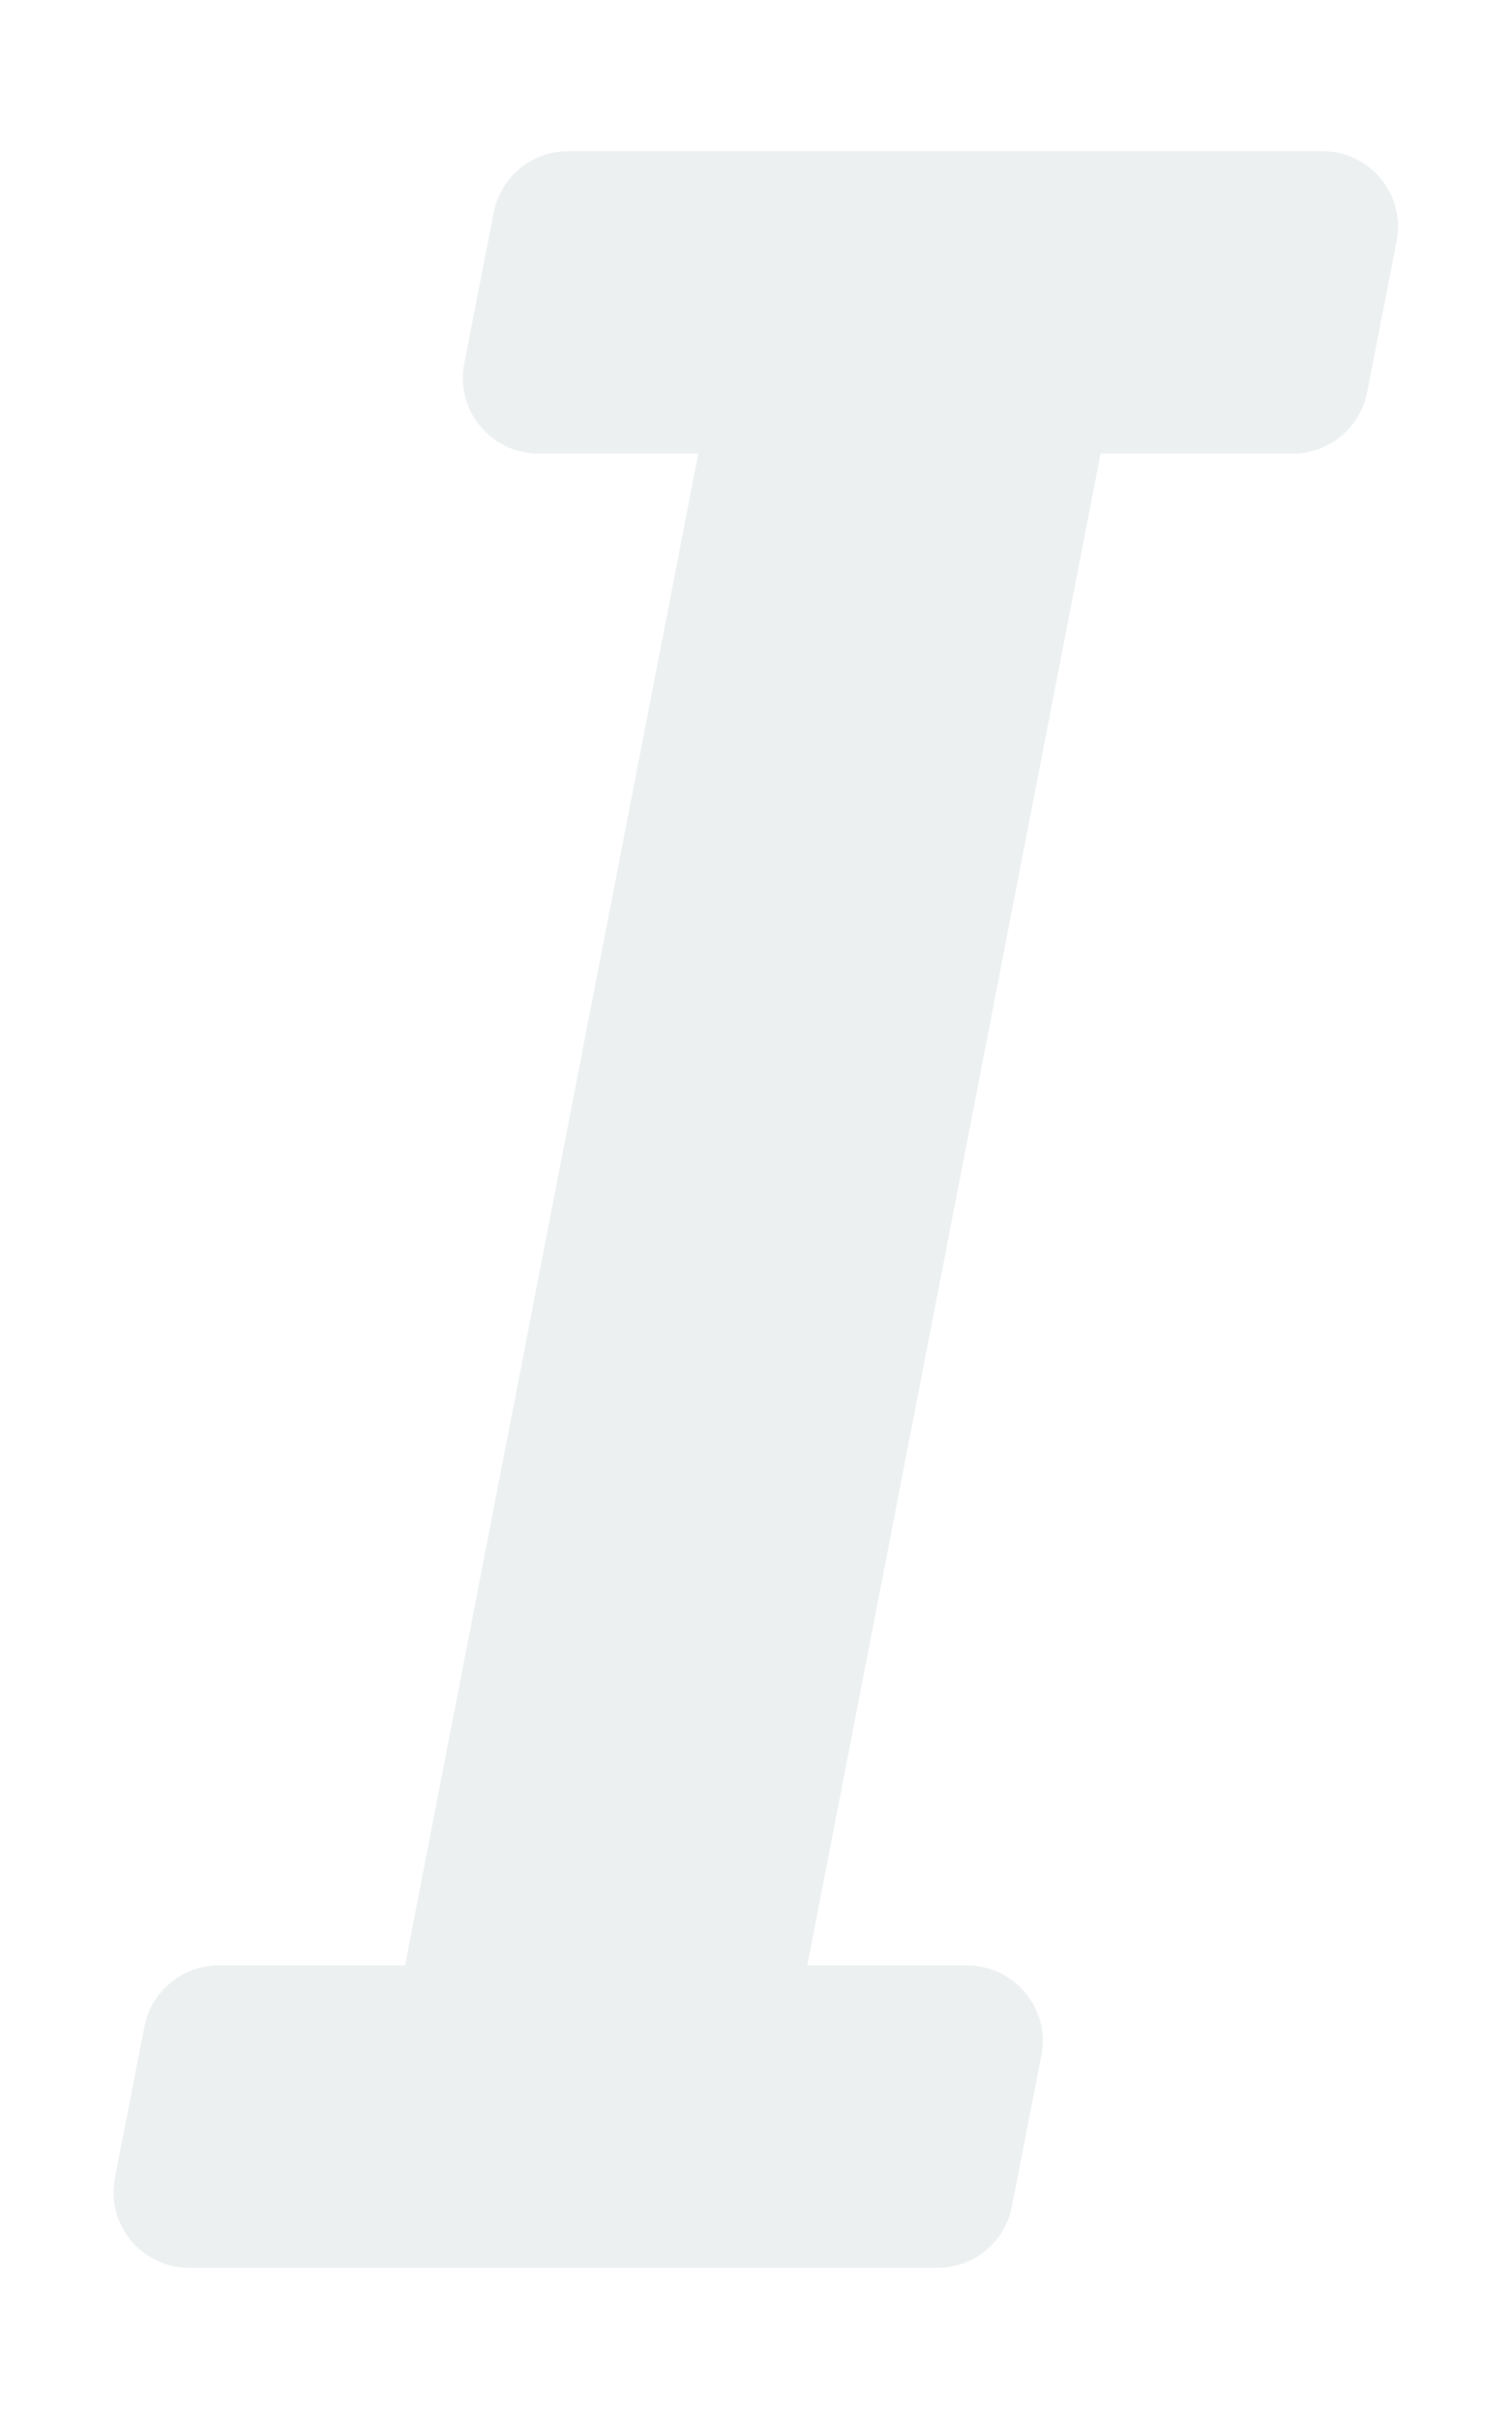
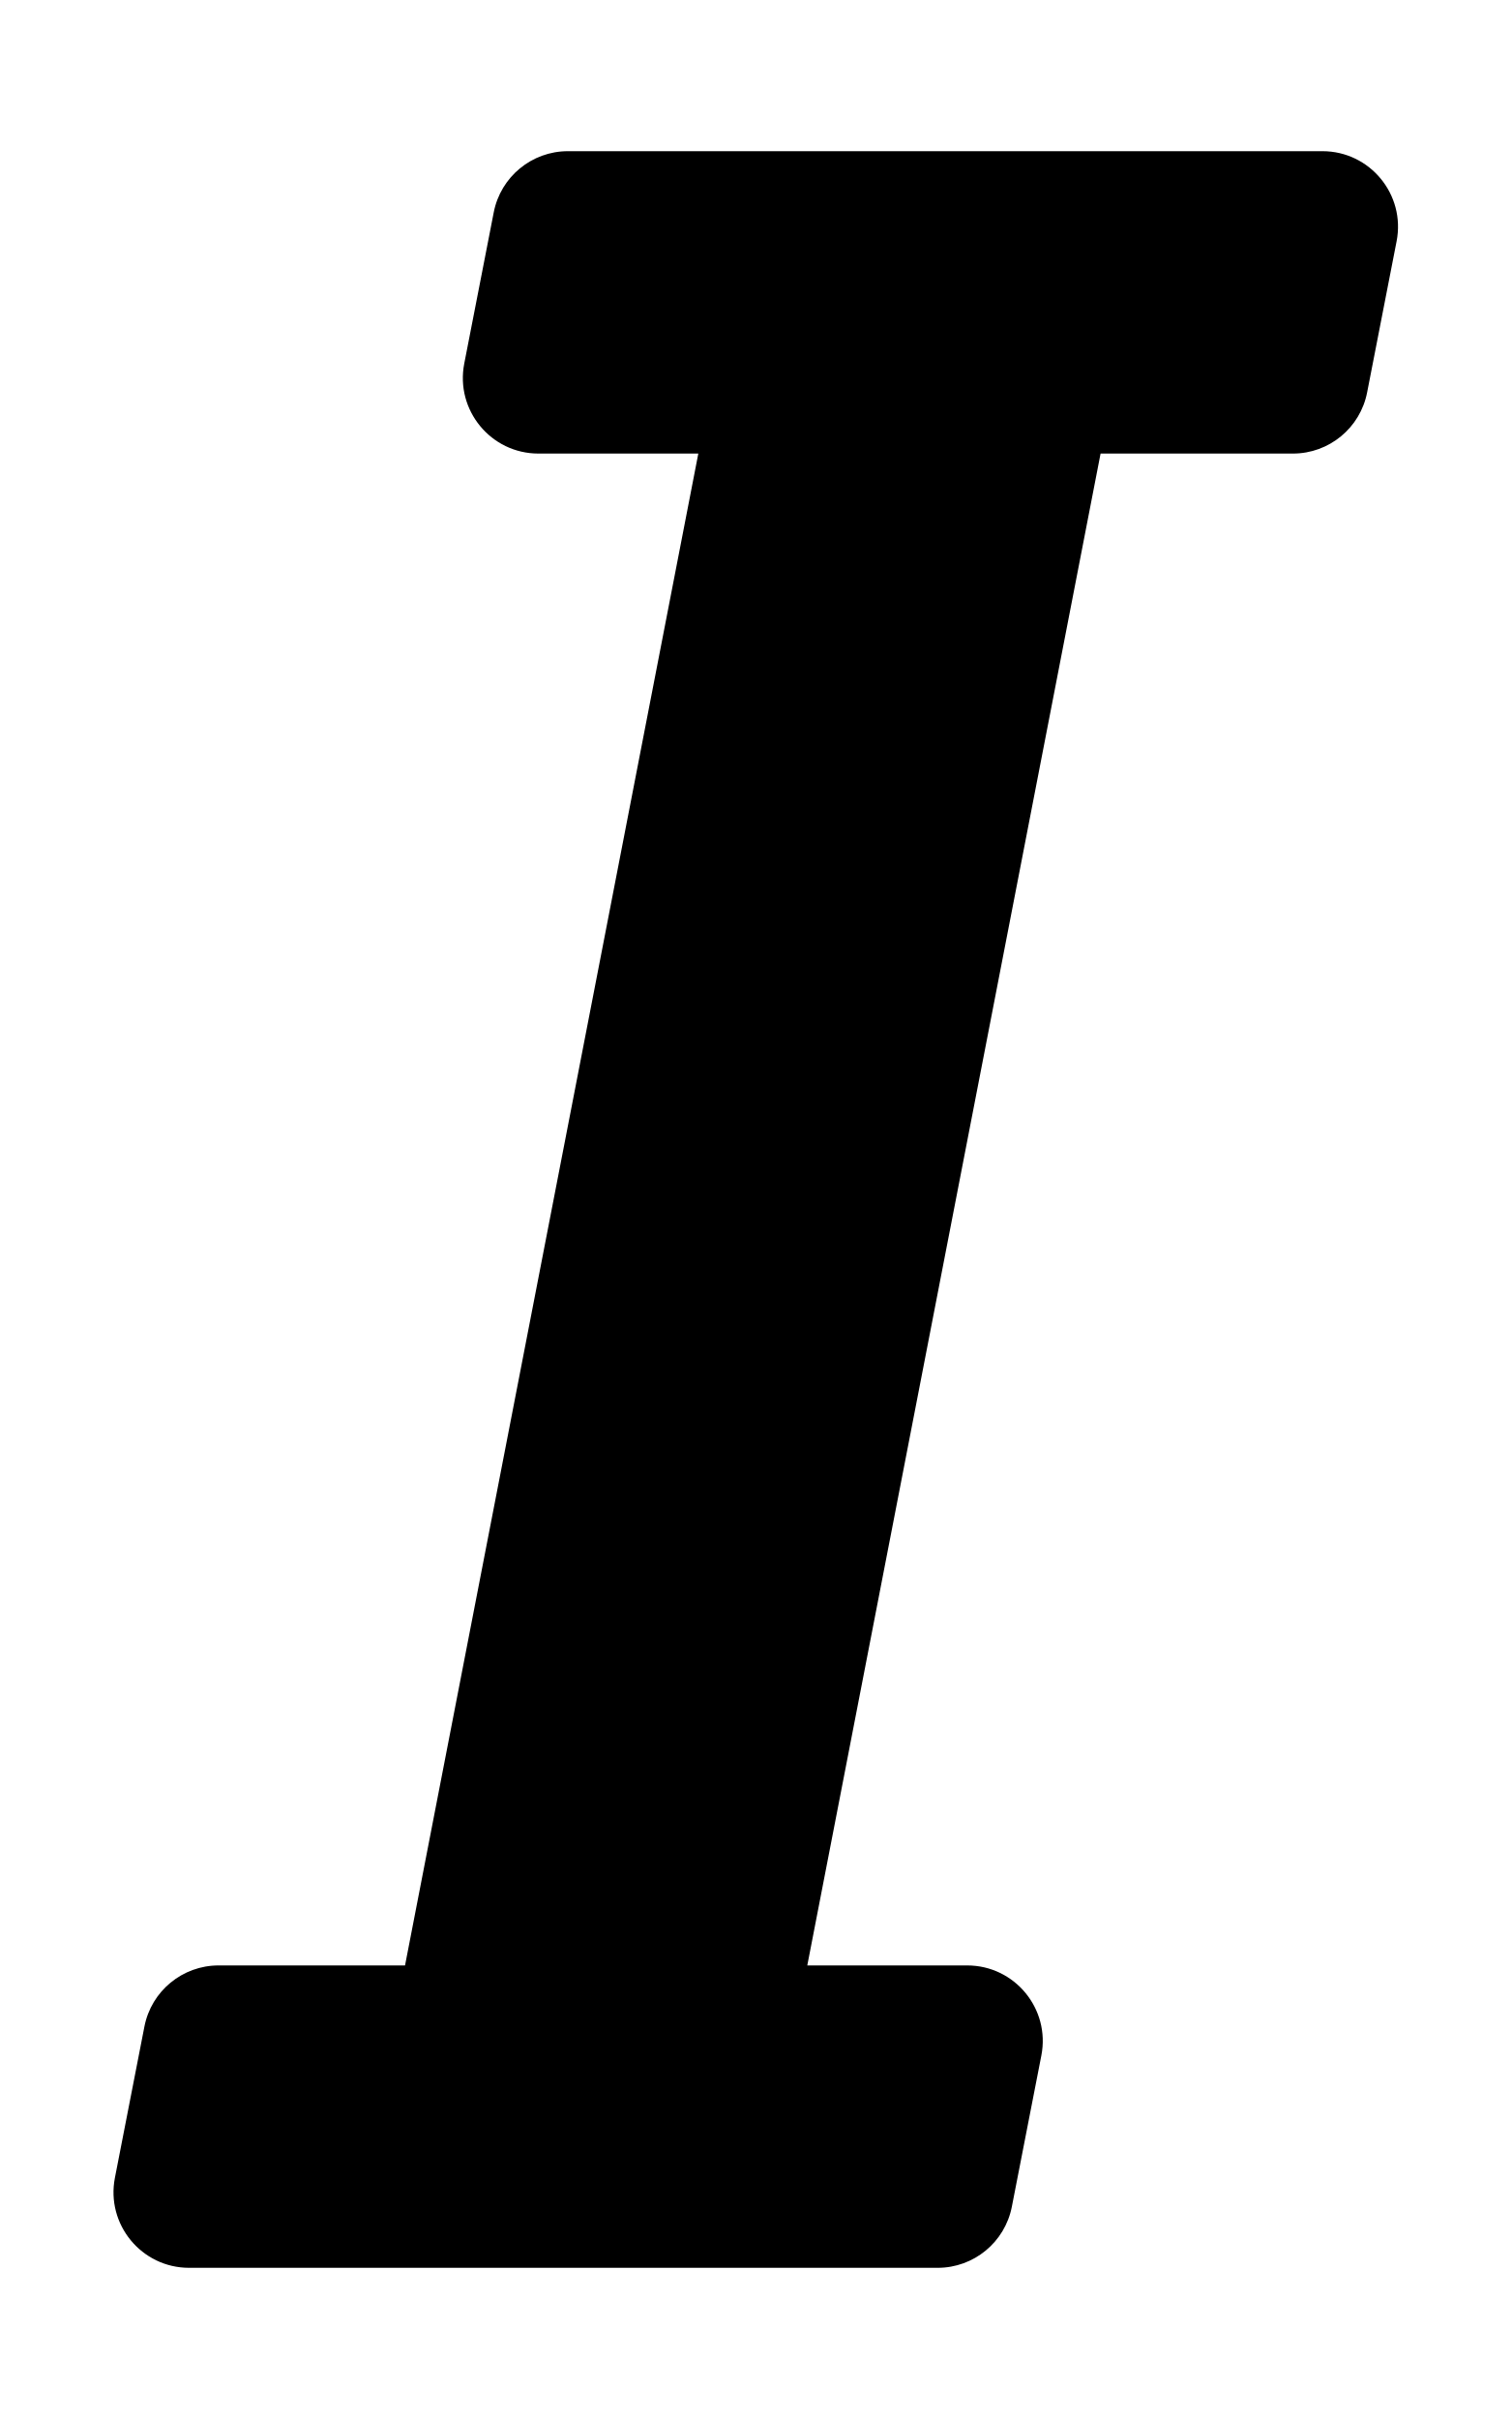
<svg xmlns="http://www.w3.org/2000/svg" aria-hidden="true" focusable="false" data-prefix="fas" data-icon="italic" class="svg-inline--fa fa-italic fa-w-10" role="img" viewBox="0 0 320 512">
-   <path fill="#ecf0f1" d="M204.758 416h-33.849l62.092-320h40.725a16 16 0 0 0 15.704-12.937l6.242-32C297.599 41.184 290.034 32 279.968 32H120.235a16 16 0 0 0-15.704 12.937l-6.242 32C96.362 86.816 103.927 96 113.993 96h33.846l-62.09 320H46.278a16 16 0 0 0-15.704 12.935l-6.245 32C22.402 470.815 29.967 480 40.034 480h158.479a16 16 0 0 0 15.704-12.935l6.245-32c1.927-9.88-5.638-19.065-15.704-19.065z" />
+   <path fill="currentColor" d="M204.758 416h-33.849l62.092-320h40.725a16 16 0 0 0 15.704-12.937l6.242-32C297.599 41.184 290.034 32 279.968 32H120.235a16 16 0 0 0-15.704 12.937l-6.242 32C96.362 86.816 103.927 96 113.993 96h33.846l-62.09 320H46.278a16 16 0 0 0-15.704 12.935l-6.245 32C22.402 470.815 29.967 480 40.034 480h158.479a16 16 0 0 0 15.704-12.935l6.245-32c1.927-9.88-5.638-19.065-15.704-19.065z" />
</svg>
